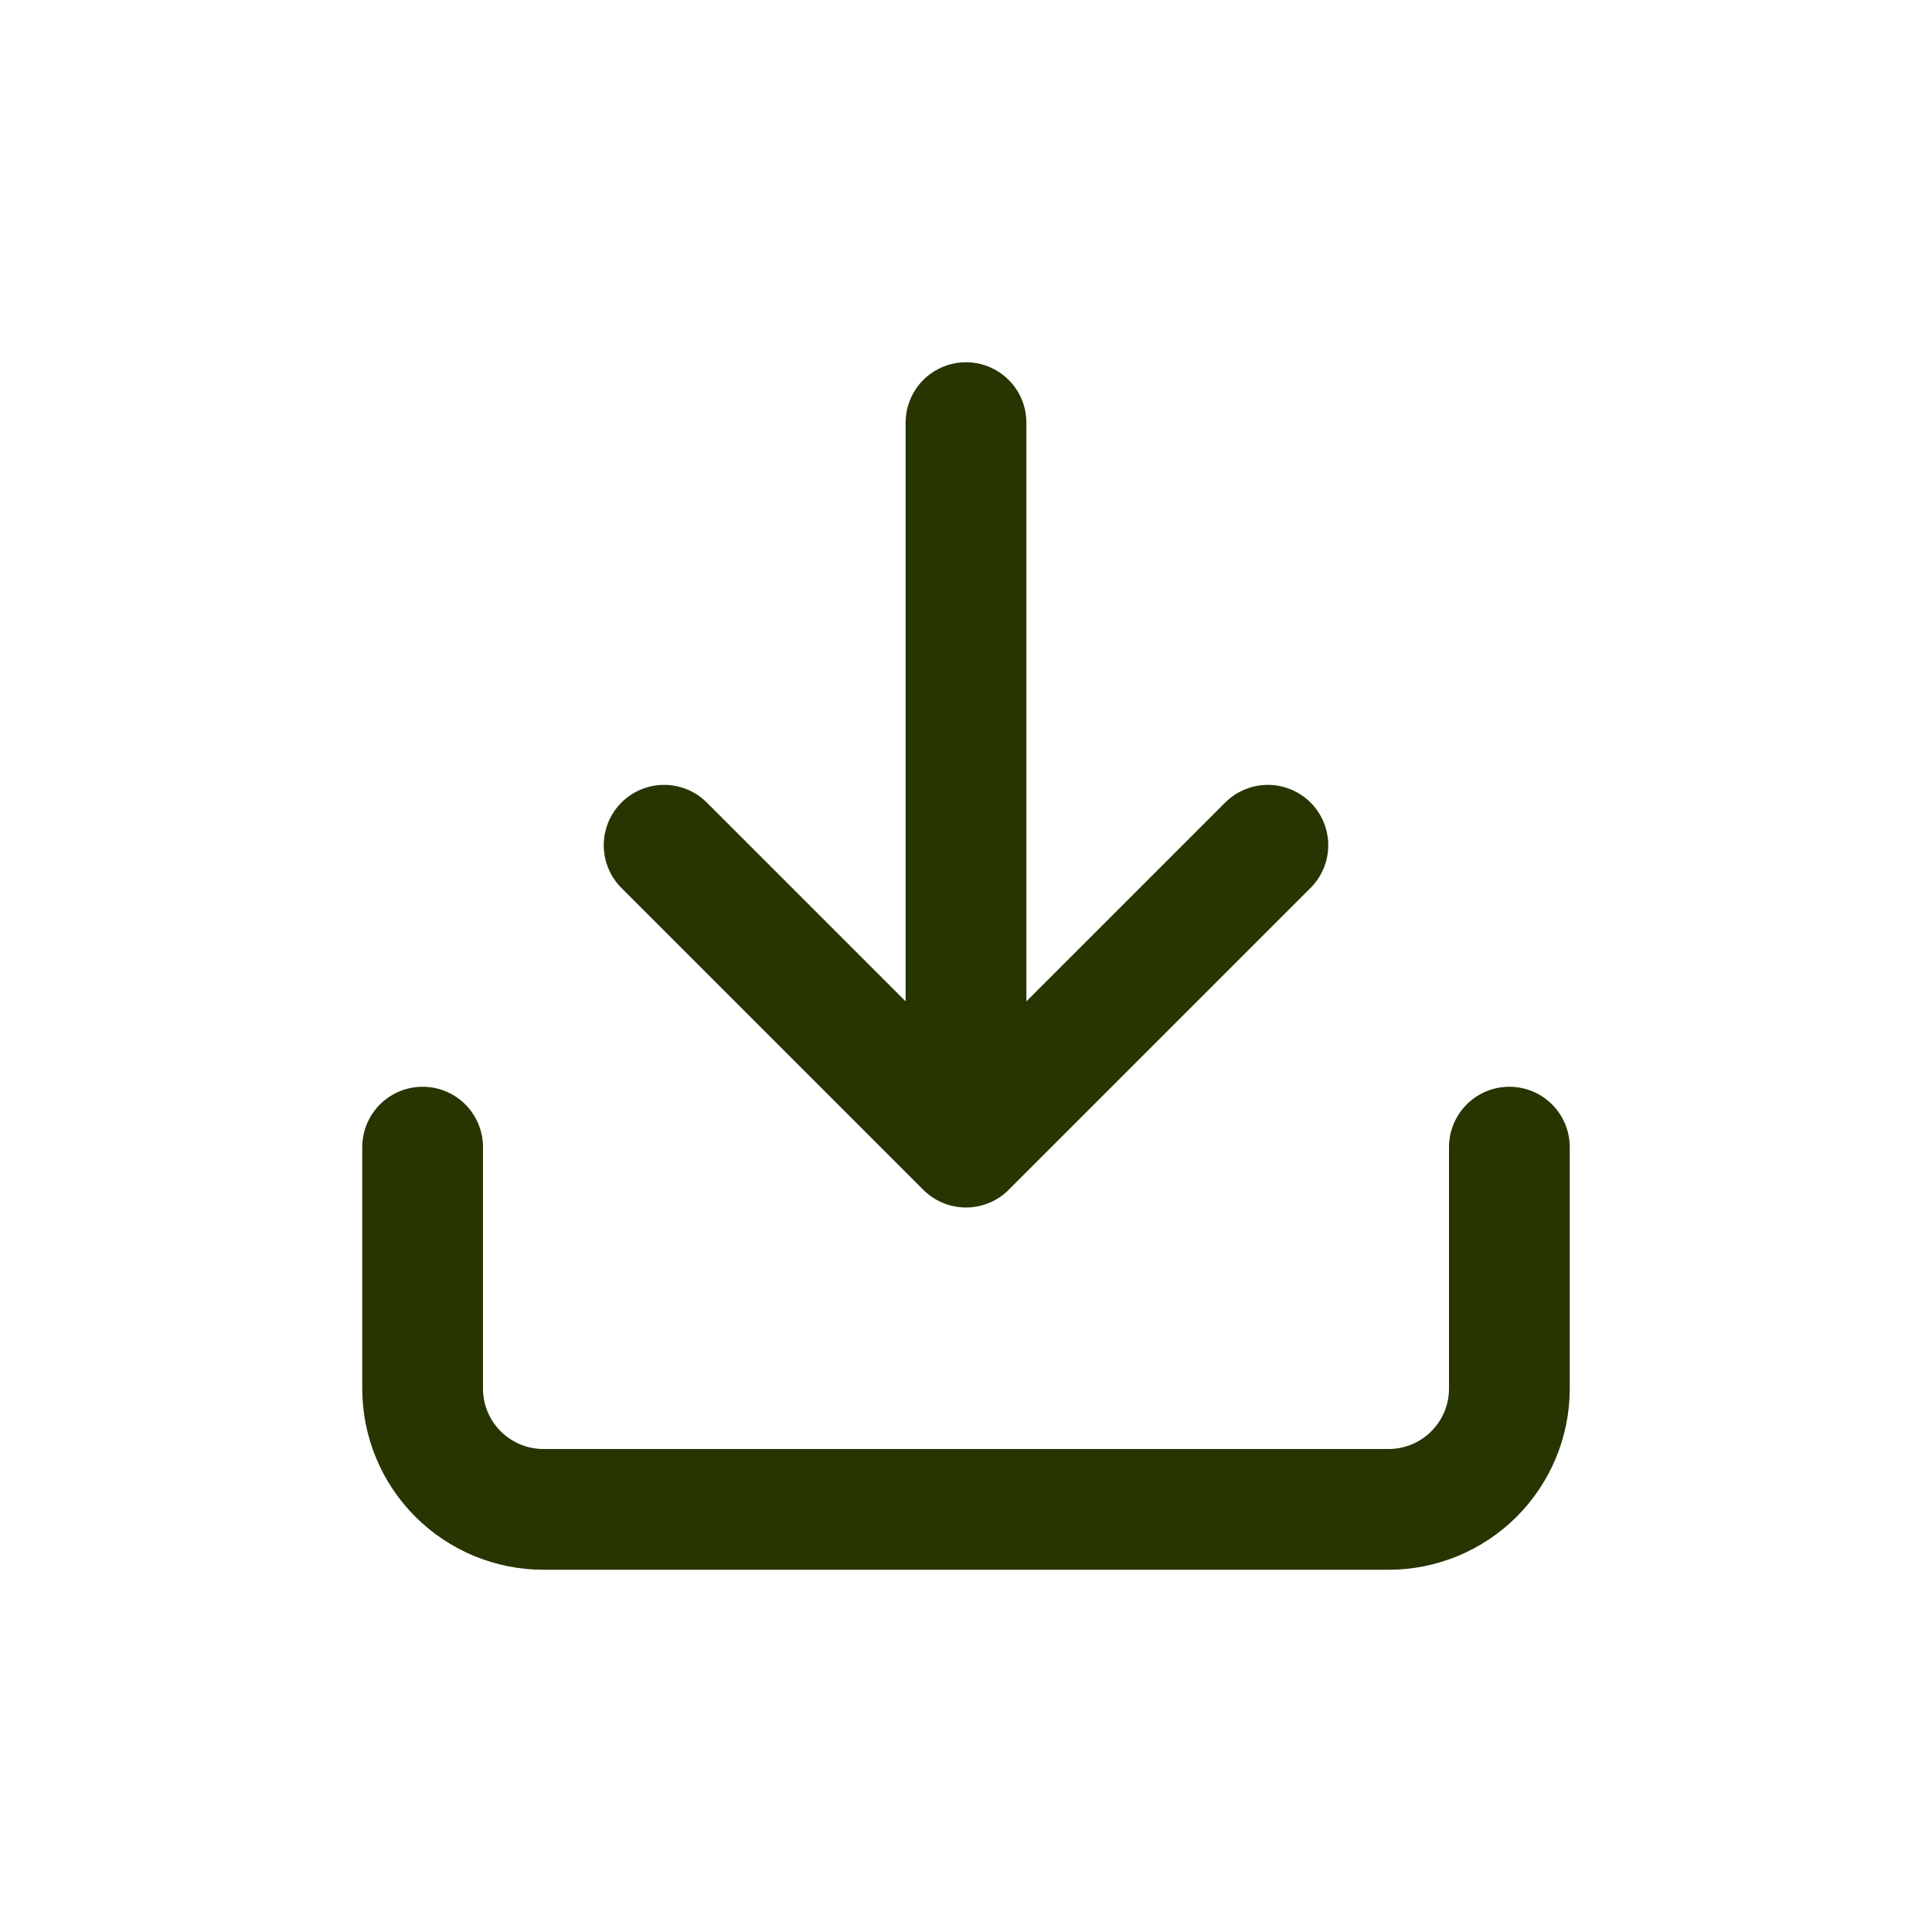
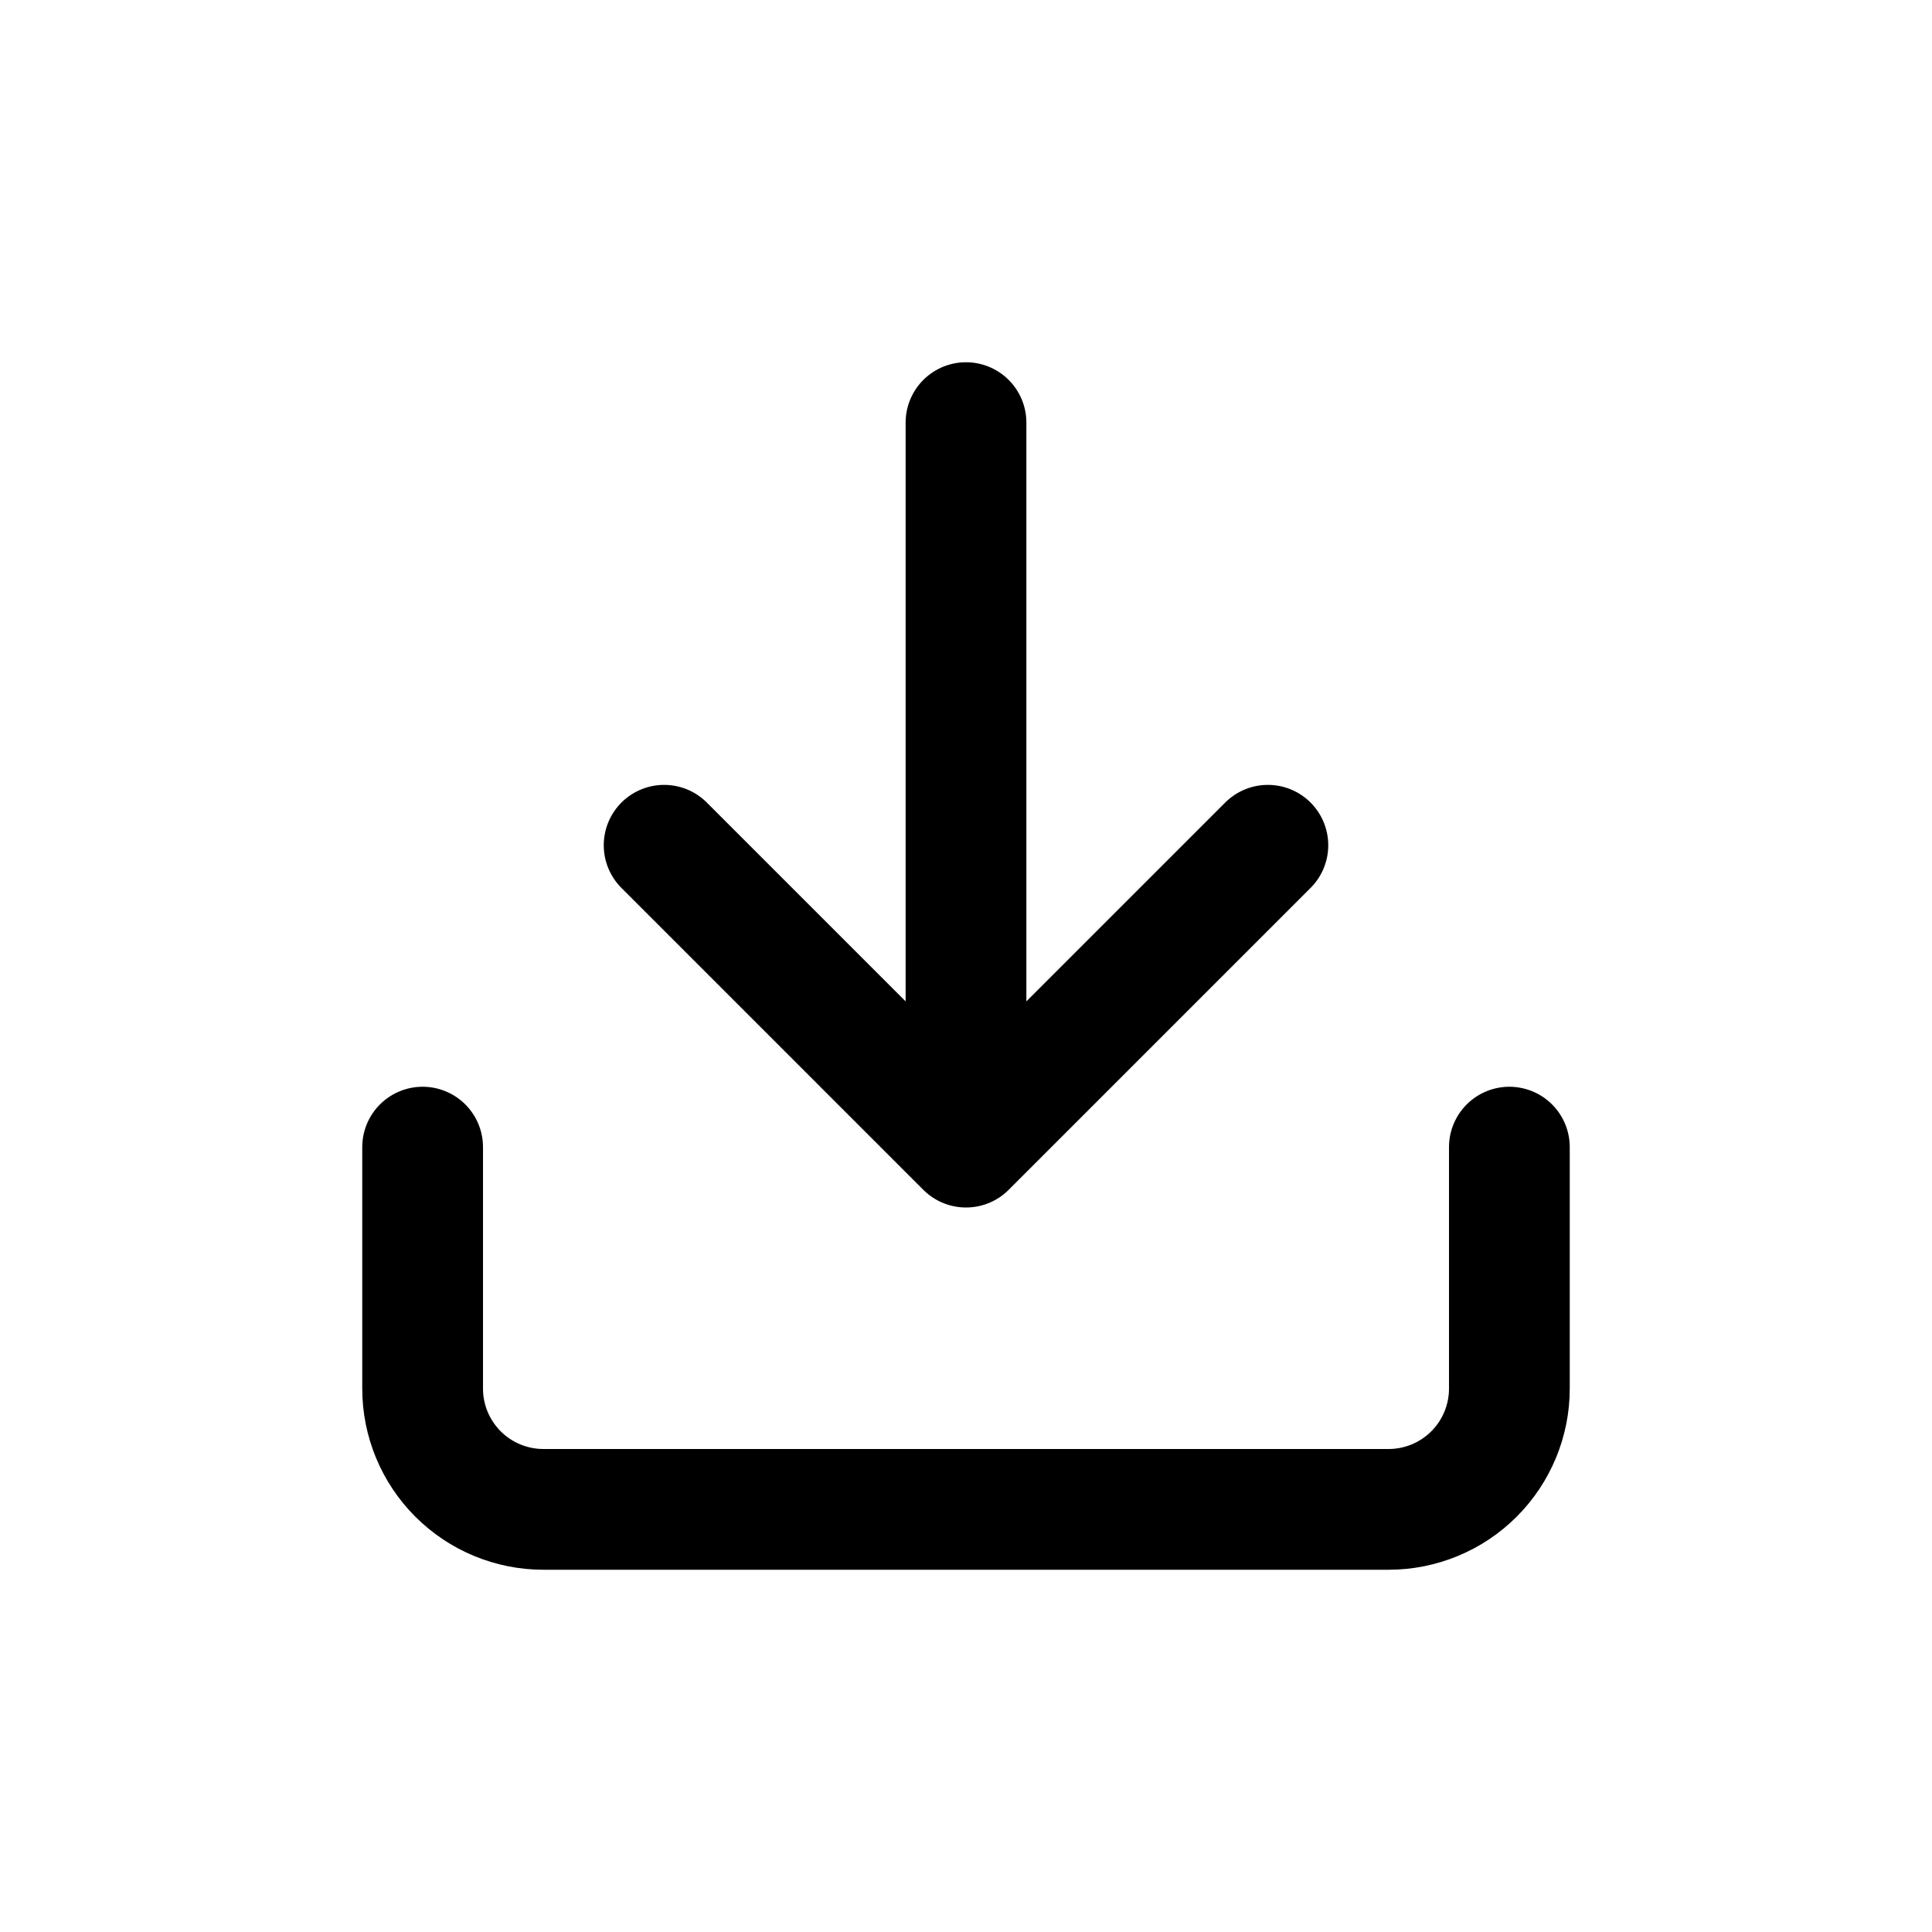
<svg xmlns="http://www.w3.org/2000/svg" width="32" height="32" viewBox="0 0 32 32" fill="none">
-   <path d="M25 19V23C25 23.53 24.789 24.039 24.414 24.414C24.039 24.789 23.53 25 23 25H9C8.47 25 7.961 24.789 7.586 24.414C7.211 24.039 7 23.53 7 23V19M11 14L16 19M16 19L21 14M16 19V7" stroke="#273500" stroke-width="2" stroke-linecap="round" stroke-linejoin="round" />
+   <path d="M25 19V23C25 23.53 24.789 24.039 24.414 24.414C24.039 24.789 23.53 25 23 25H9C8.47 25 7.961 24.789 7.586 24.414C7.211 24.039 7 23.53 7 23V19M11 14L16 19M16 19L21 14M16 19V7" stroke="currentColor" stroke-width="2" stroke-linecap="round" stroke-linejoin="round" />
</svg>
